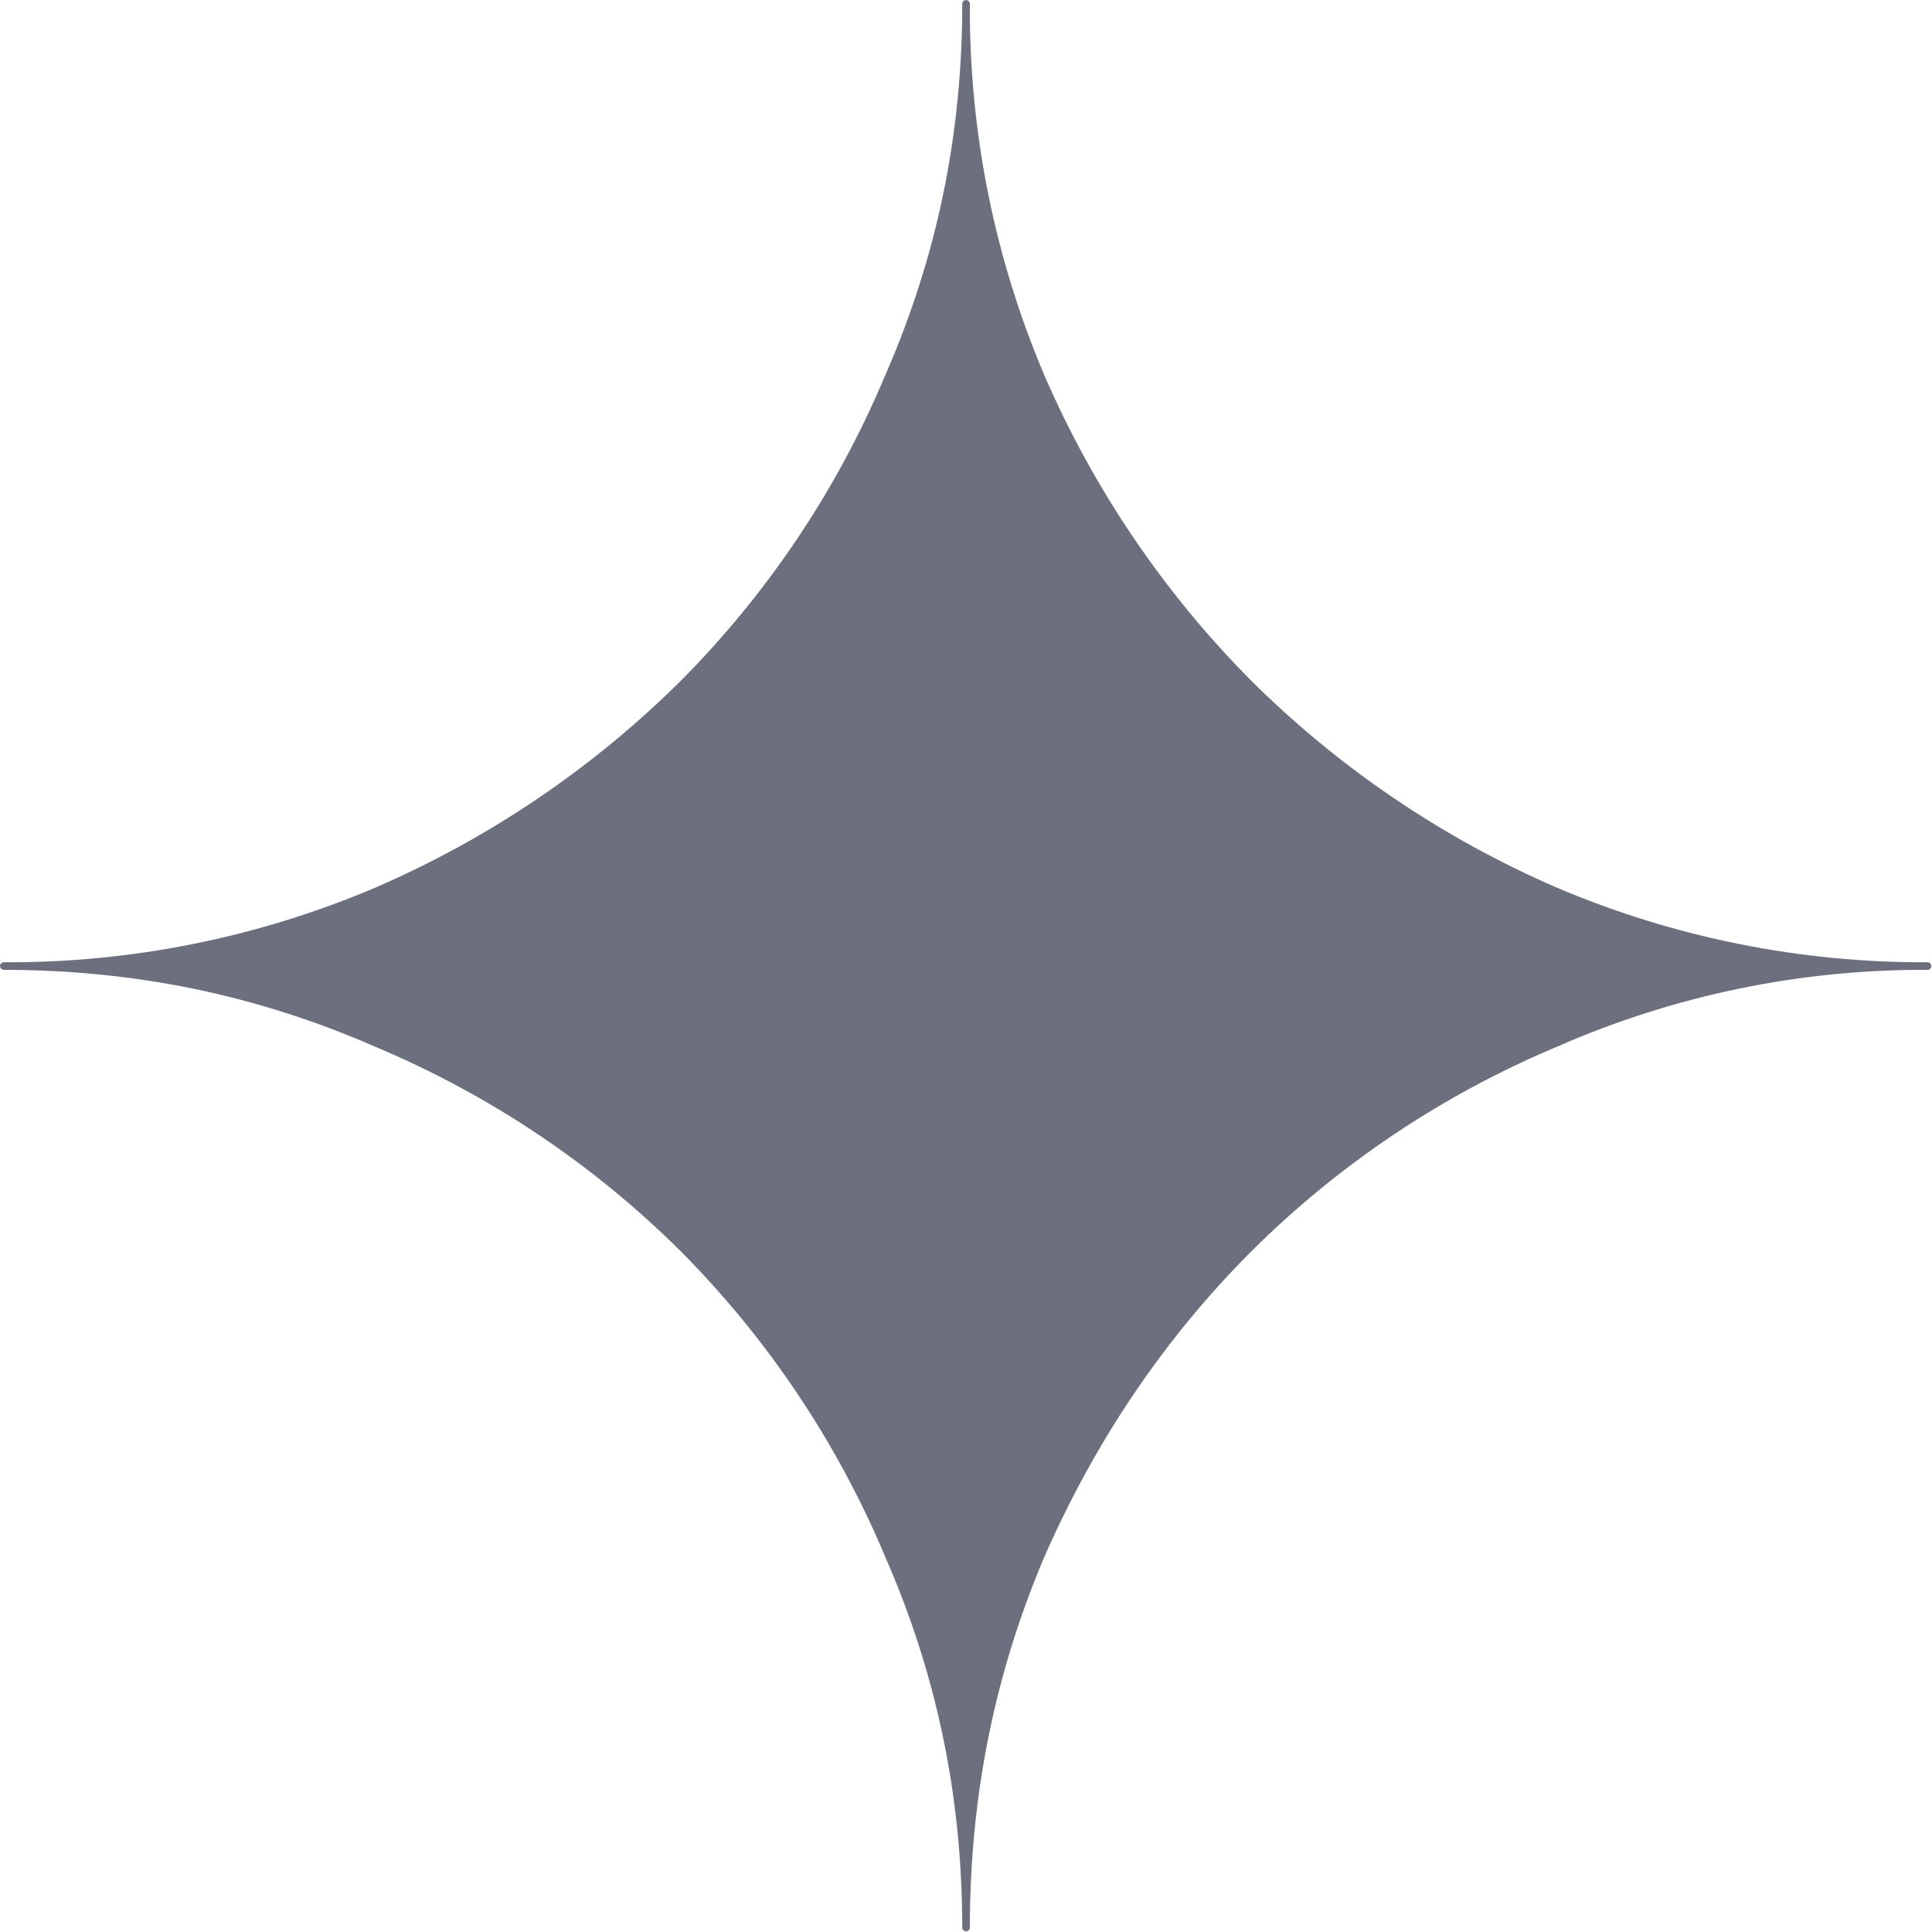
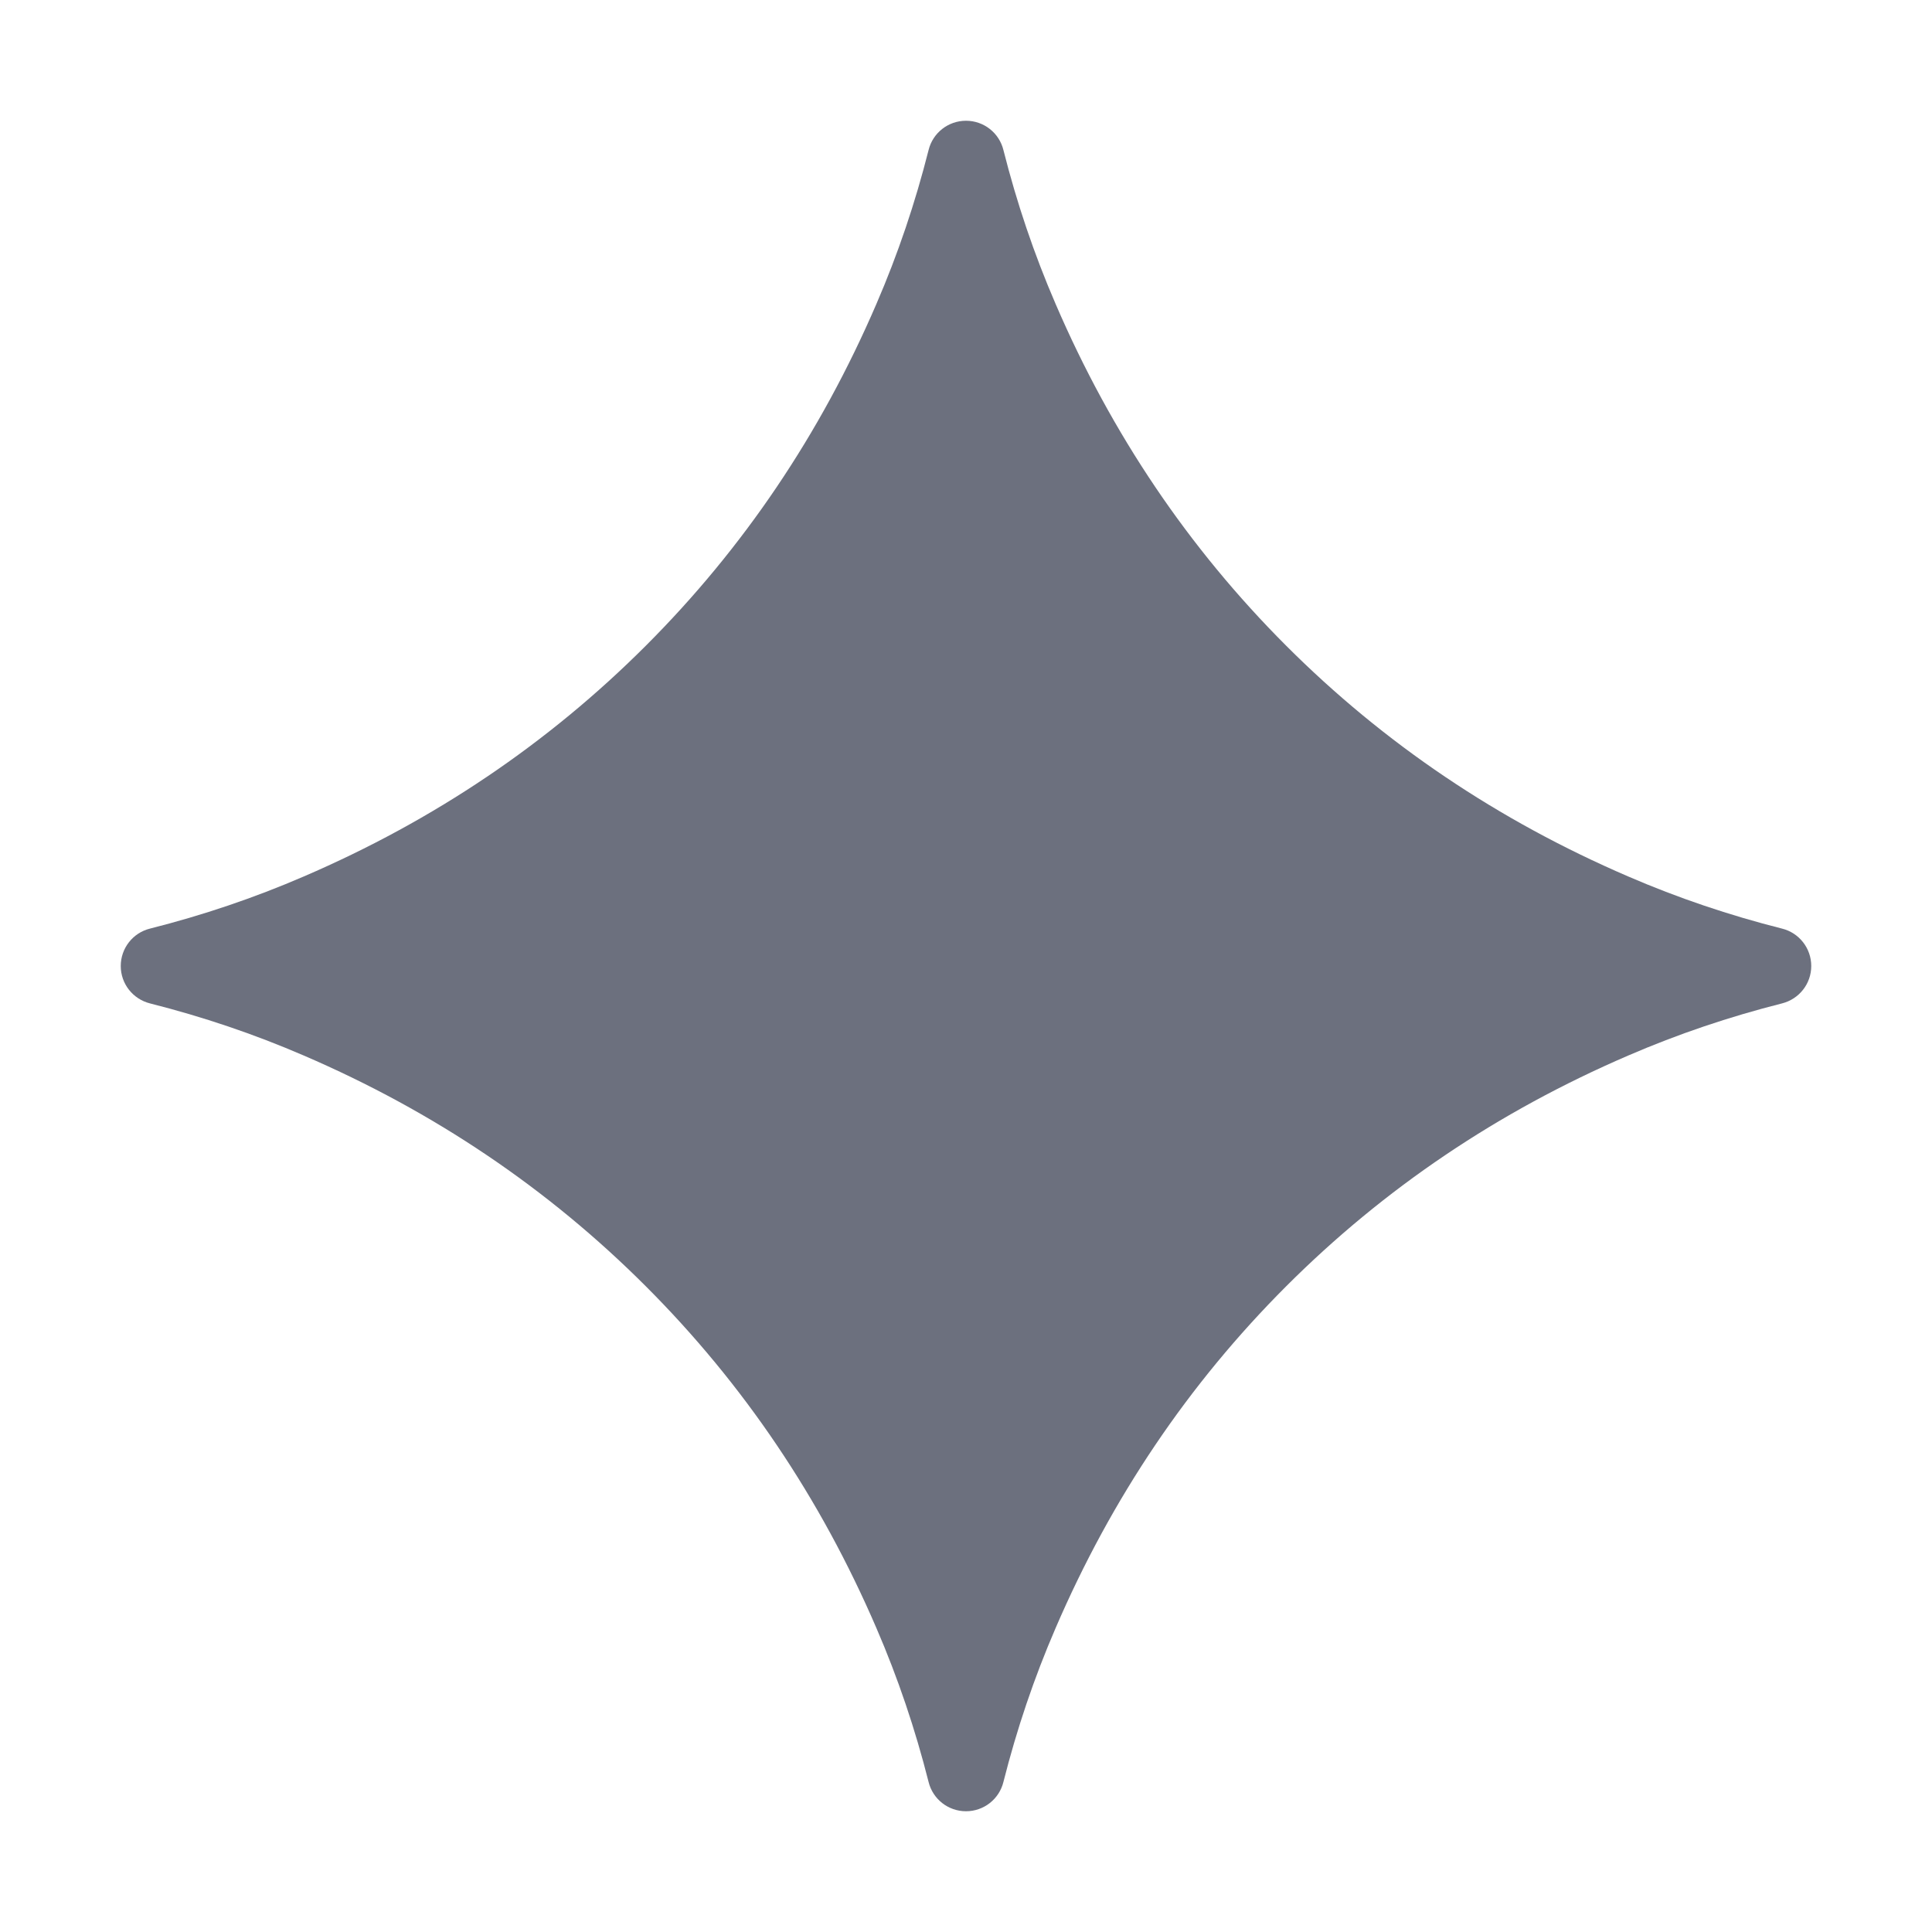
<svg xmlns="http://www.w3.org/2000/svg" width="16" height="16" viewBox="0 0 16 16" fill="none">
-   <path d="M15.969 7.969a7.748 7.748 0 01-3.076-.618 8.226 8.226 0 01-2.53-1.713 8.226 8.226 0 01-1.714-2.53A7.748 7.748 0 018.032.032a.031.031 0 10-.063 0c0 1.097-.215 2.11-.638 3.076a7.948 7.948 0 01-1.693 2.53 8.223 8.223 0 01-2.53 1.713 7.75 7.75 0 01-3.076.618.031.031 0 100 .063c1.097 0 2.11.214 3.076.637a7.95 7.95 0 012.53 1.694 7.95 7.95 0 011.693 2.53c.423.965.638 1.978.638 3.075a.032.032 0 00.063 0c0-1.097.207-2.11.617-3.075.423-.965 1-1.816 1.714-2.53a7.944 7.944 0 012.53-1.694 7.54 7.54 0 013.075-.637.032.032 0 000-.063z" fill="#6C707E" />
+   <path d="M13.483 7.258C12.405 6.794 11.461 6.157 10.652 5.348C9.843 4.539 9.206 3.595 8.742 2.517C8.563 2.103 8.42 1.678 8.31 1.243C8.275 1.1 8.147 1 8 1C7.853 1 7.725 1.1 7.69 1.243C7.58 1.678 7.437 2.103 7.258 2.517C6.794 3.595 6.157 4.539 5.348 5.348C4.539 6.157 3.595 6.794 2.517 7.258C2.103 7.437 1.678 7.58 1.243 7.69C1.1 7.725 1 7.853 1 8C1 8.147 1.1 8.274 1.243 8.31C1.678 8.42 2.103 8.563 2.517 8.742C3.595 9.206 4.539 9.843 5.348 10.652C6.157 11.461 6.794 12.405 7.258 13.483C7.437 13.897 7.58 14.322 7.69 14.757C7.725 14.9 7.853 15 8 15C8.147 15 8.275 14.9 8.31 14.757C8.42 14.322 8.563 13.897 8.742 13.483C9.206 12.405 9.843 11.461 10.652 10.652C11.461 9.843 12.405 9.206 13.483 8.742C13.897 8.563 14.322 8.42 14.757 8.31C14.9 8.274 15 8.147 15 8C15 7.853 14.9 7.725 14.757 7.69C14.322 7.58 13.897 7.437 13.483 7.258Z" fill="#6C707E" />
</svg>
